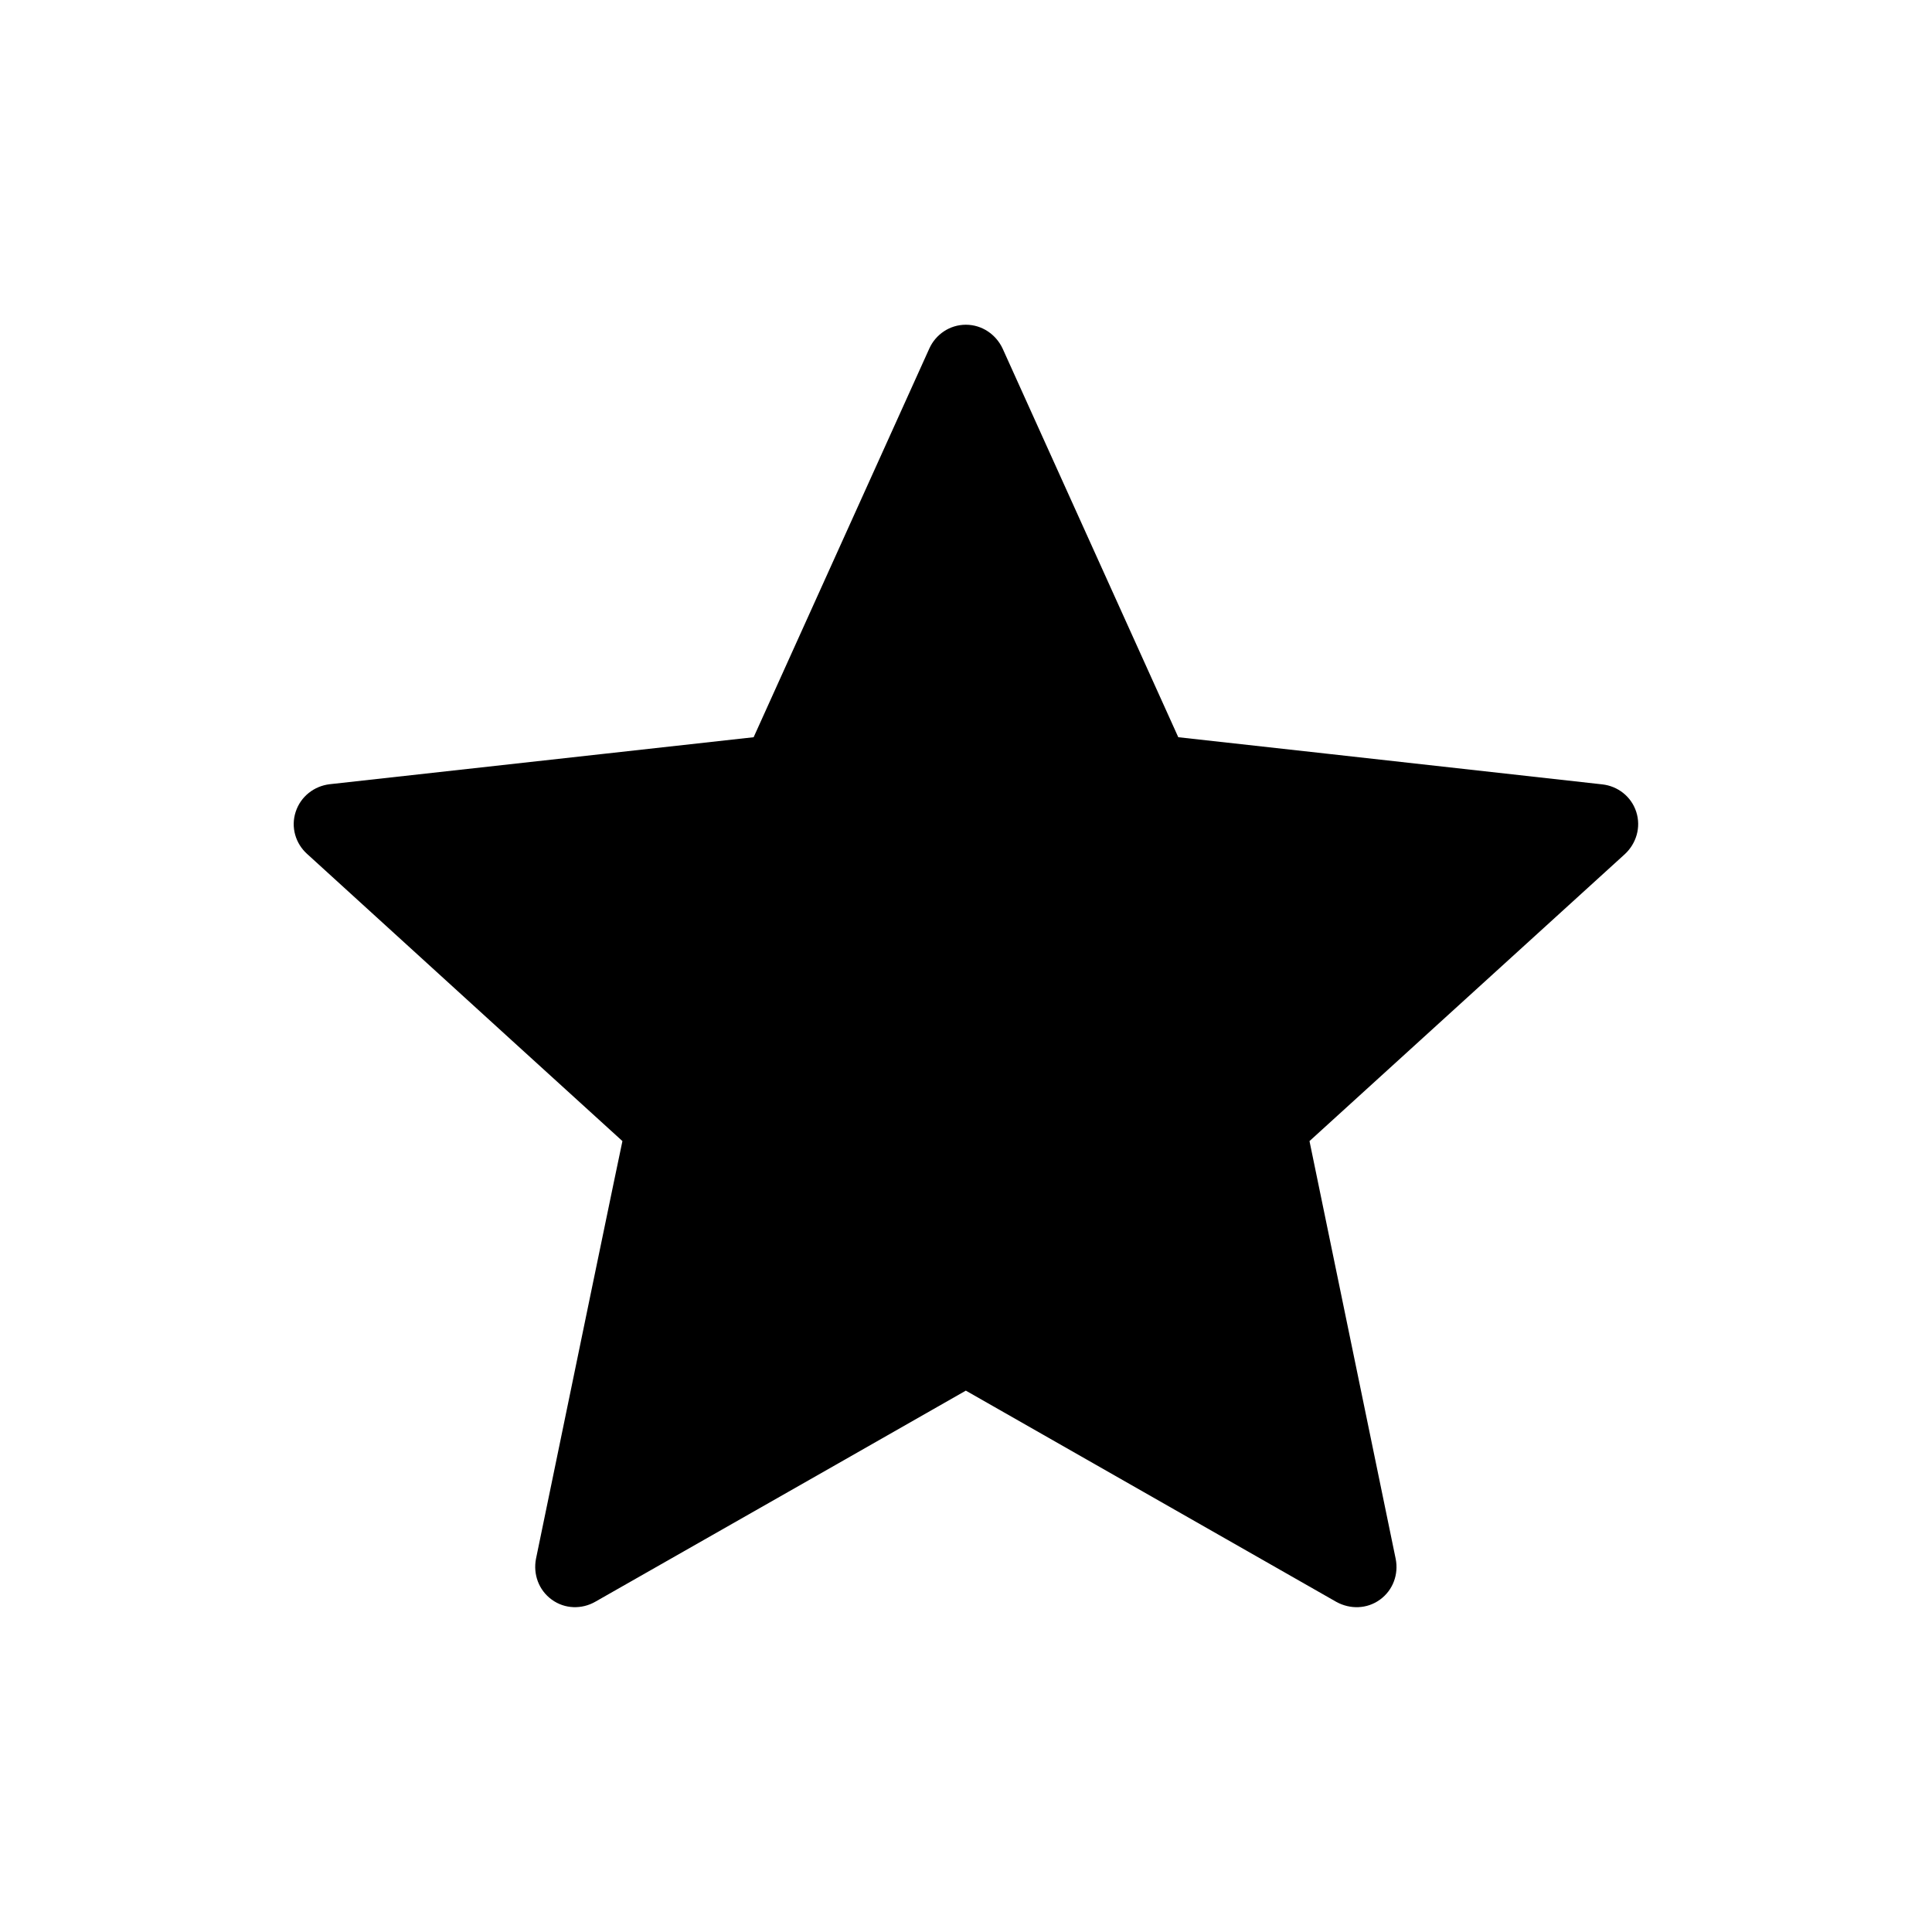
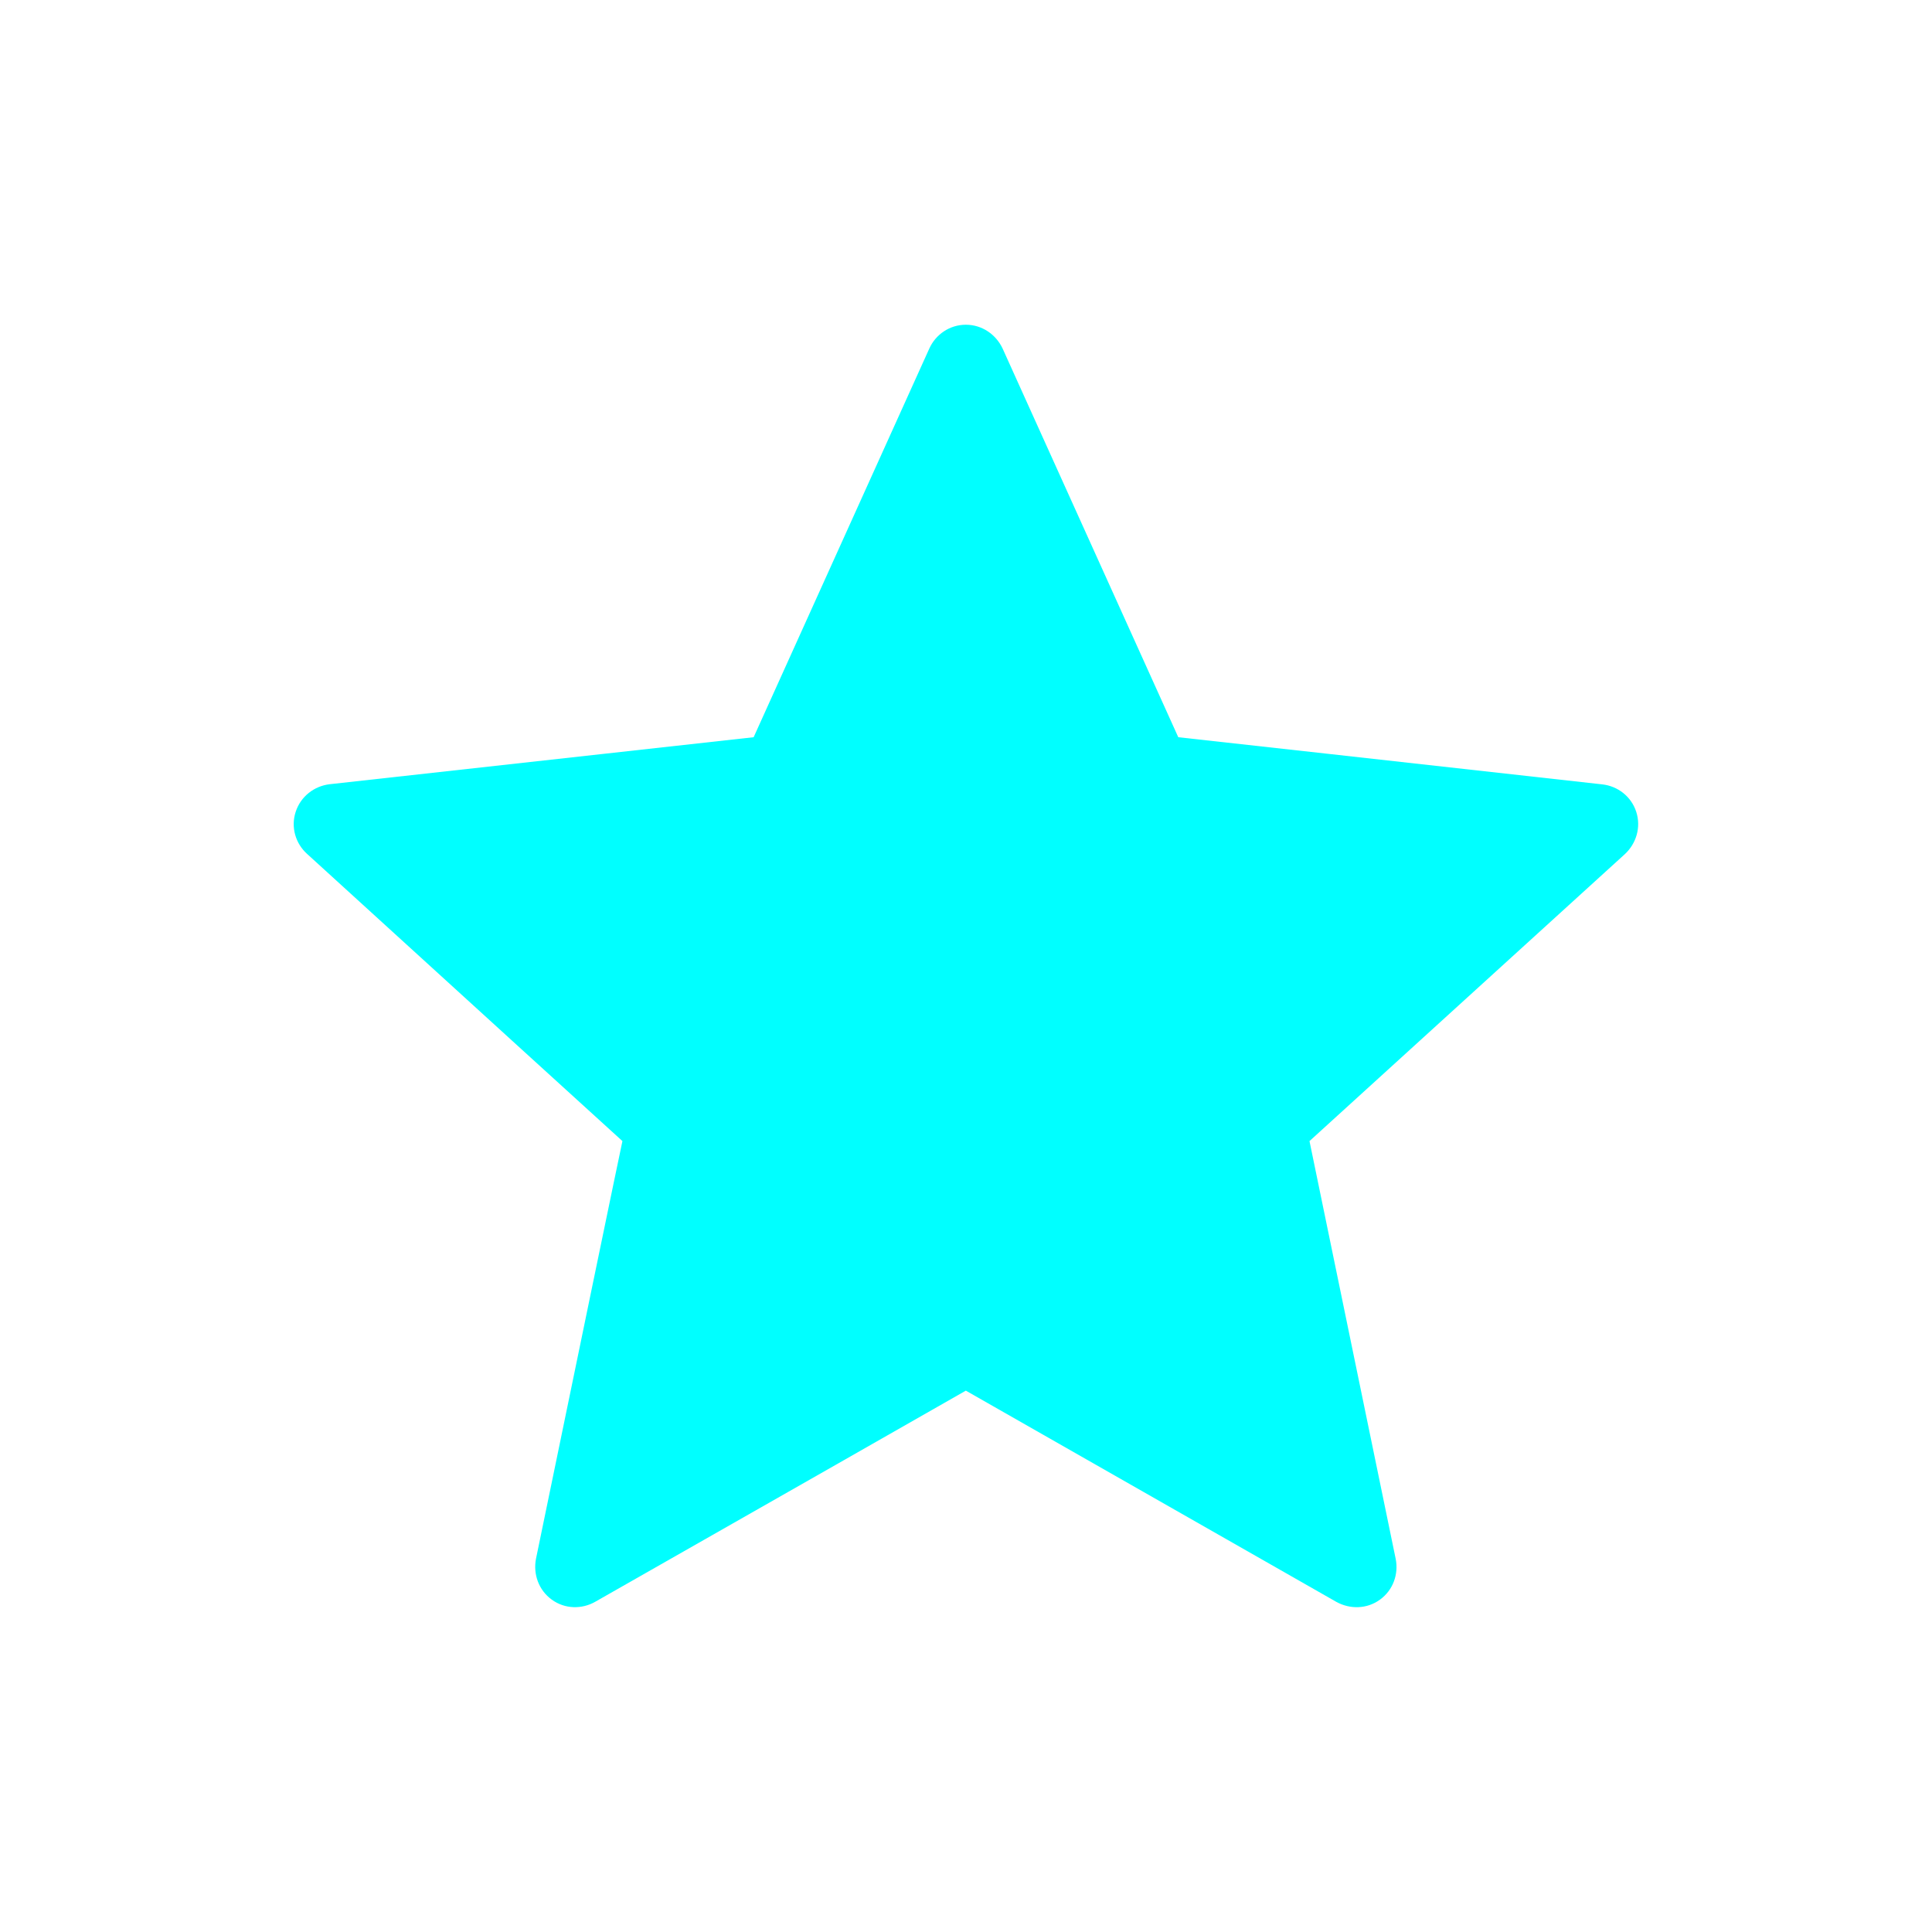
- <svg xmlns="http://www.w3.org/2000/svg" height="24px" viewBox="0 0 24 24" width="24px">
-   <path d="M9.362,9.158c0,0-3.16,0.35-5.268,0.584c-0.19,0.023-0.358,0.15-0.421,0.343s0,0.394,0.14,0.521    c1.566,1.429,3.919,3.569,3.919,3.569c-0.002,0-0.646,3.113-1.074,5.19c-0.036,0.188,0.032,0.387,0.196,0.506    c0.163,0.119,0.373,0.121,0.538,0.028c1.844-1.048,4.606-2.624,4.606-2.624s2.763,1.576,4.604,2.625    c0.168,0.092,0.378,0.09,0.541-0.029c0.164-0.119,0.232-0.318,0.195-0.505c-0.428-2.078-1.071-5.191-1.071-5.191    s2.353-2.14,3.919-3.566c0.14-0.131,0.202-0.332,0.14-0.524s-0.23-0.319-0.42-0.341c-2.108-0.236-5.269-0.586-5.269-0.586    s-1.31-2.898-2.183-4.83c-0.082-0.173-0.254-0.294-0.456-0.294s-0.375,0.122-0.453,0.294C10.671,6.26,9.362,9.158,9.362,9.158z" />
+ <svg xmlns="http://www.w3.org/2000/svg" height="24px" width="24px" viewBox="0 0 24 24" fill="cyan">
+   <path d="M9.362,9.158c0,0-3.16,0.35-5.268,0.584c-0.19,0.023-0.358,0.15-0.421,0.343s0,0.394,0.14,0.521 c1.566,1.429,3.919,3.569,3.919,3.569c-0.002,0-0.646,3.113-1.074,5.19c-0.036,0.188,0.032,0.387,0.196,0.506 c0.163,0.119,0.373,0.121,0.538,0.028c1.844-1.048,4.606-2.624,4.606-2.624s2.763,1.576,4.604,2.625 c0.168,0.092,0.378,0.09,0.541-0.029c0.164-0.119,0.232-0.318,0.195-0.505c-0.428-2.078-1.071-5.191-1.071-5.191 s2.353-2.14,3.919-3.566c0.14-0.131,0.202-0.332,0.14-0.524s-0.23-0.319-0.42-0.341c-2.108-0.236-5.269-0.586-5.269-0.586 s-1.31-2.898-2.183-4.83c-0.082-0.173-0.254-0.294-0.456-0.294s-0.375,0.122-0.453,0.294C10.671,6.26,9.362,9.158,9.362,9.158z" />
</svg>
